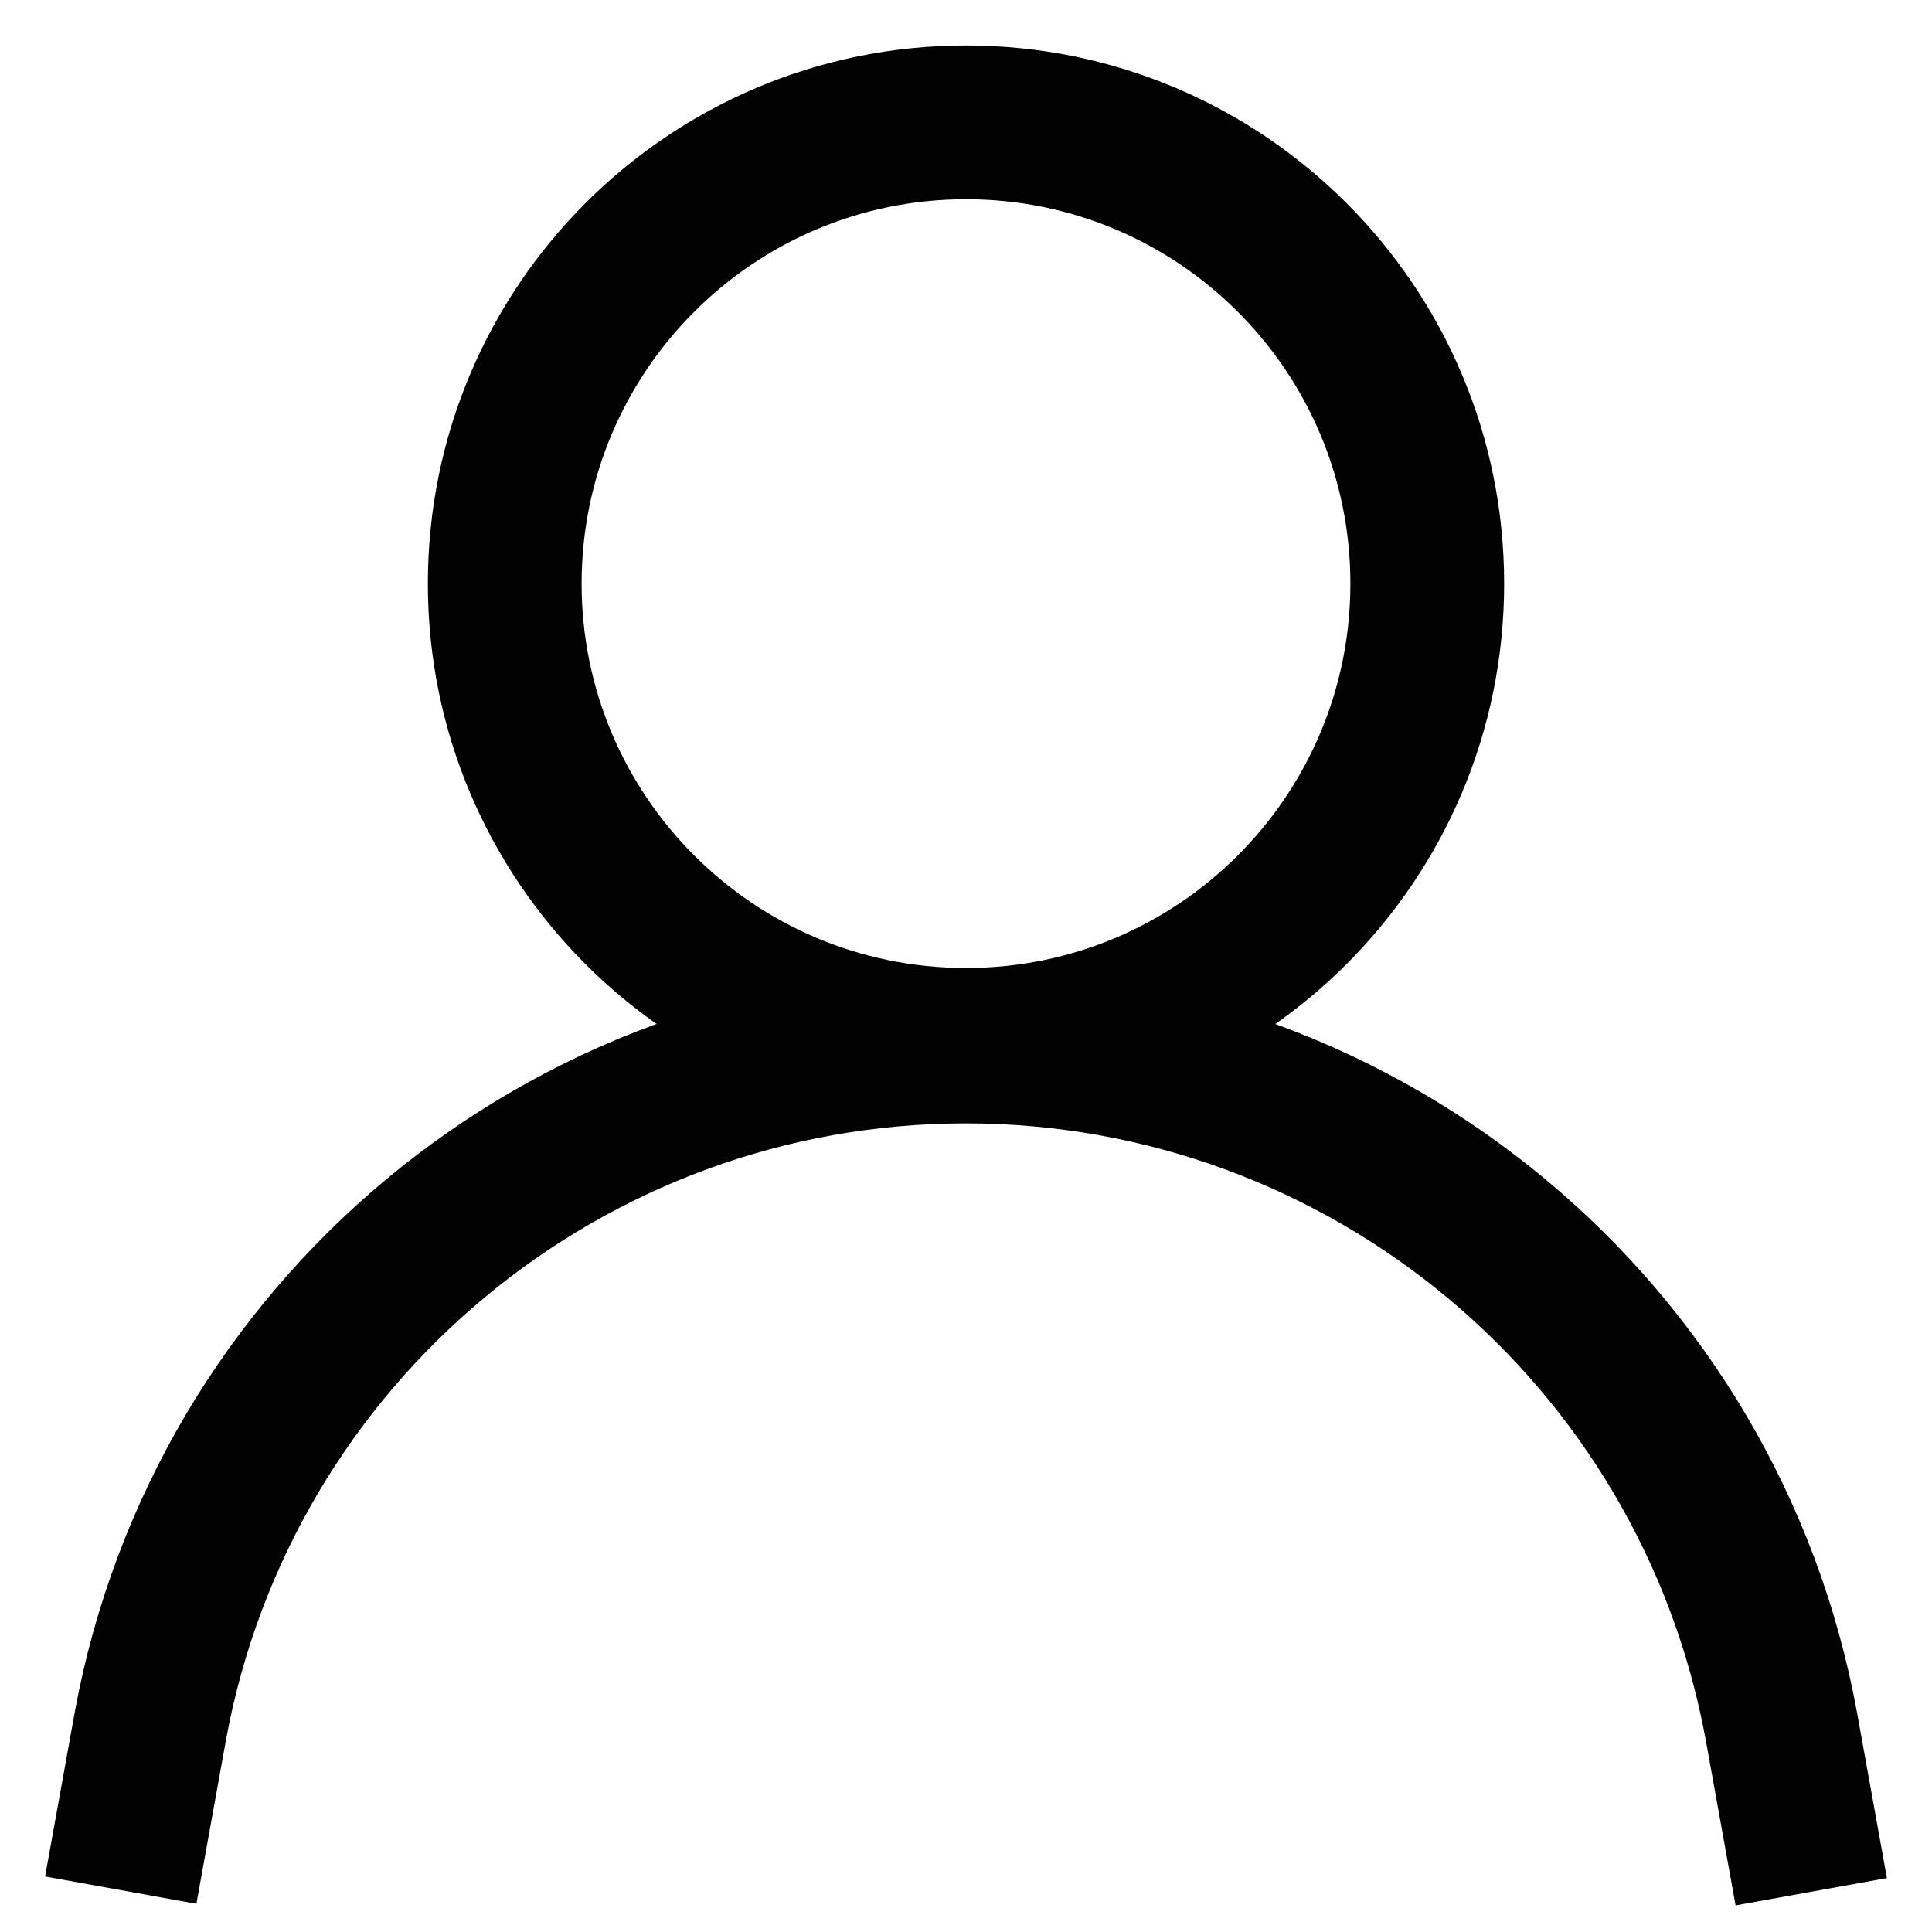
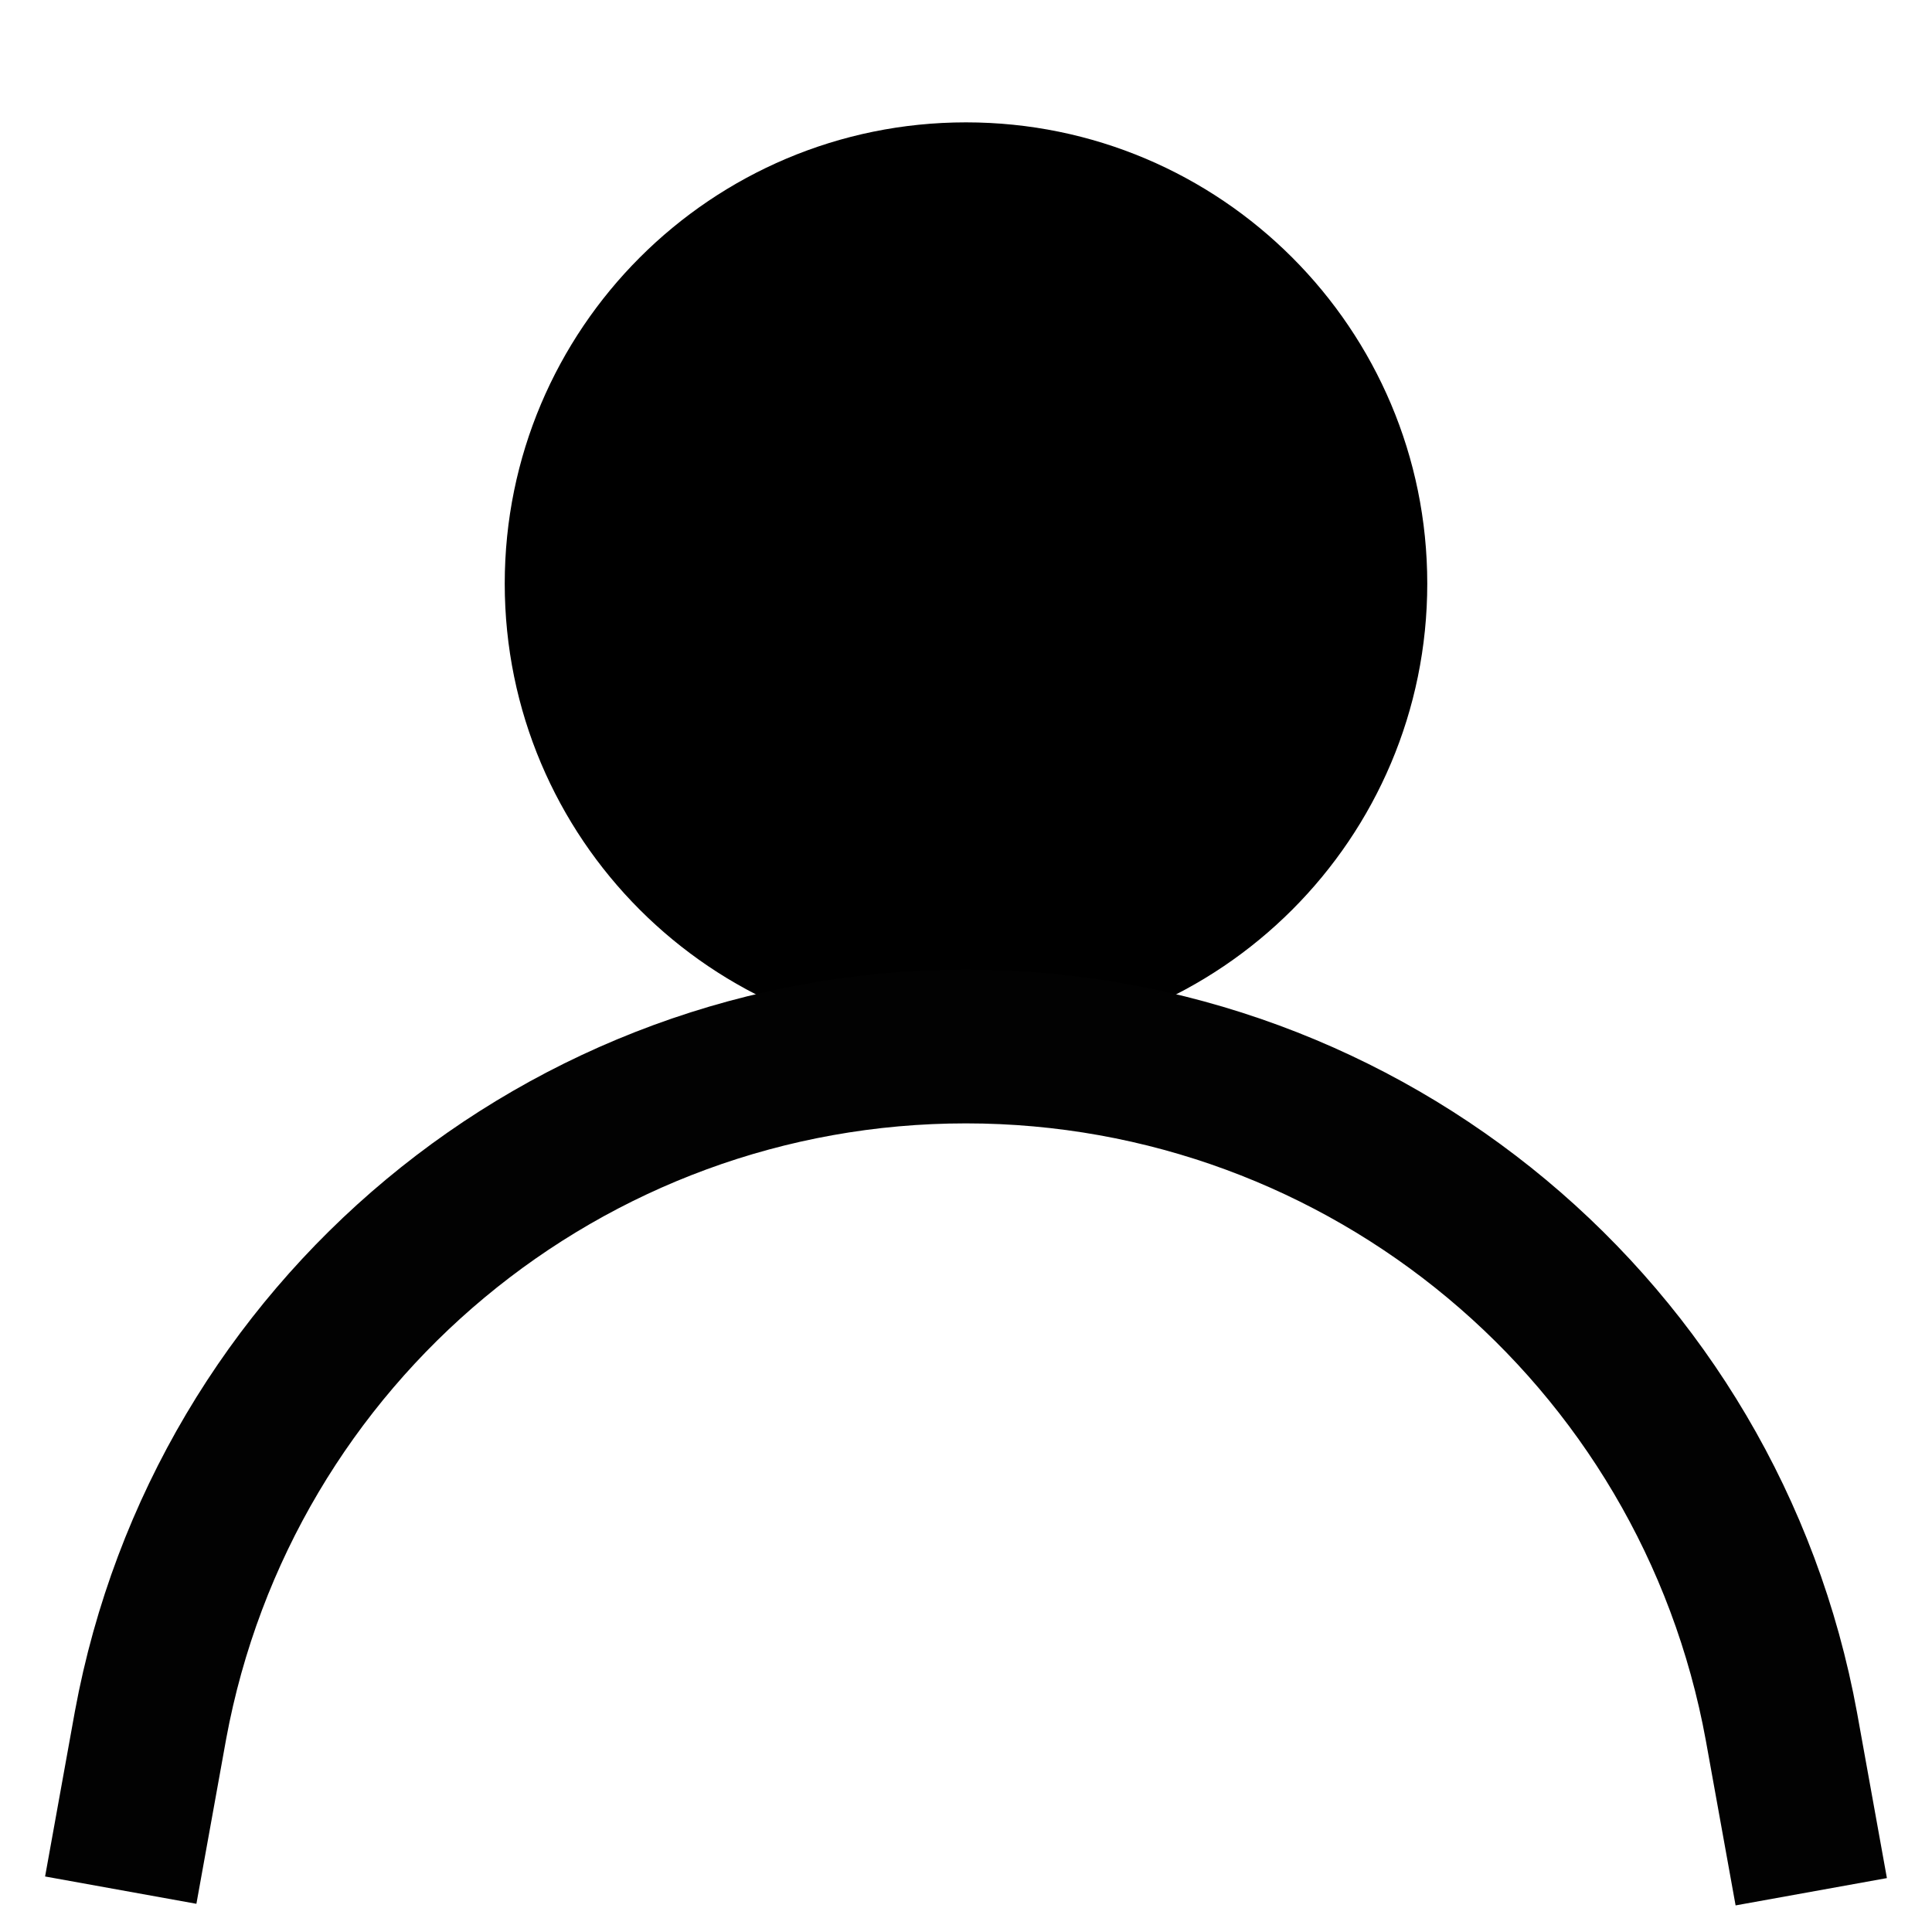
<svg xmlns="http://www.w3.org/2000/svg" width="800px" height="800px" viewBox="0 0 24 24" id="Layer_1" data-name="Layer 1">
  <defs>
    <style>.cls-1{fill:none;stroke:#020202;stroke-miterlimit:10;stroke-width:1.91px;}</style>
  </defs>
-   <circle class="cls-1" cx="12" cy="7.25" r="5.73" />
+   <circle className="cls-1" cx="12" cy="7.25" r="5.73" />
  <path class="cls-1" d="M1.5,23.48l.37-2.05A10.3,10.3,0,0,1,12,13h0a10.3,10.3,0,0,1,10.13,8.45l.37,2.05" />
</svg>
